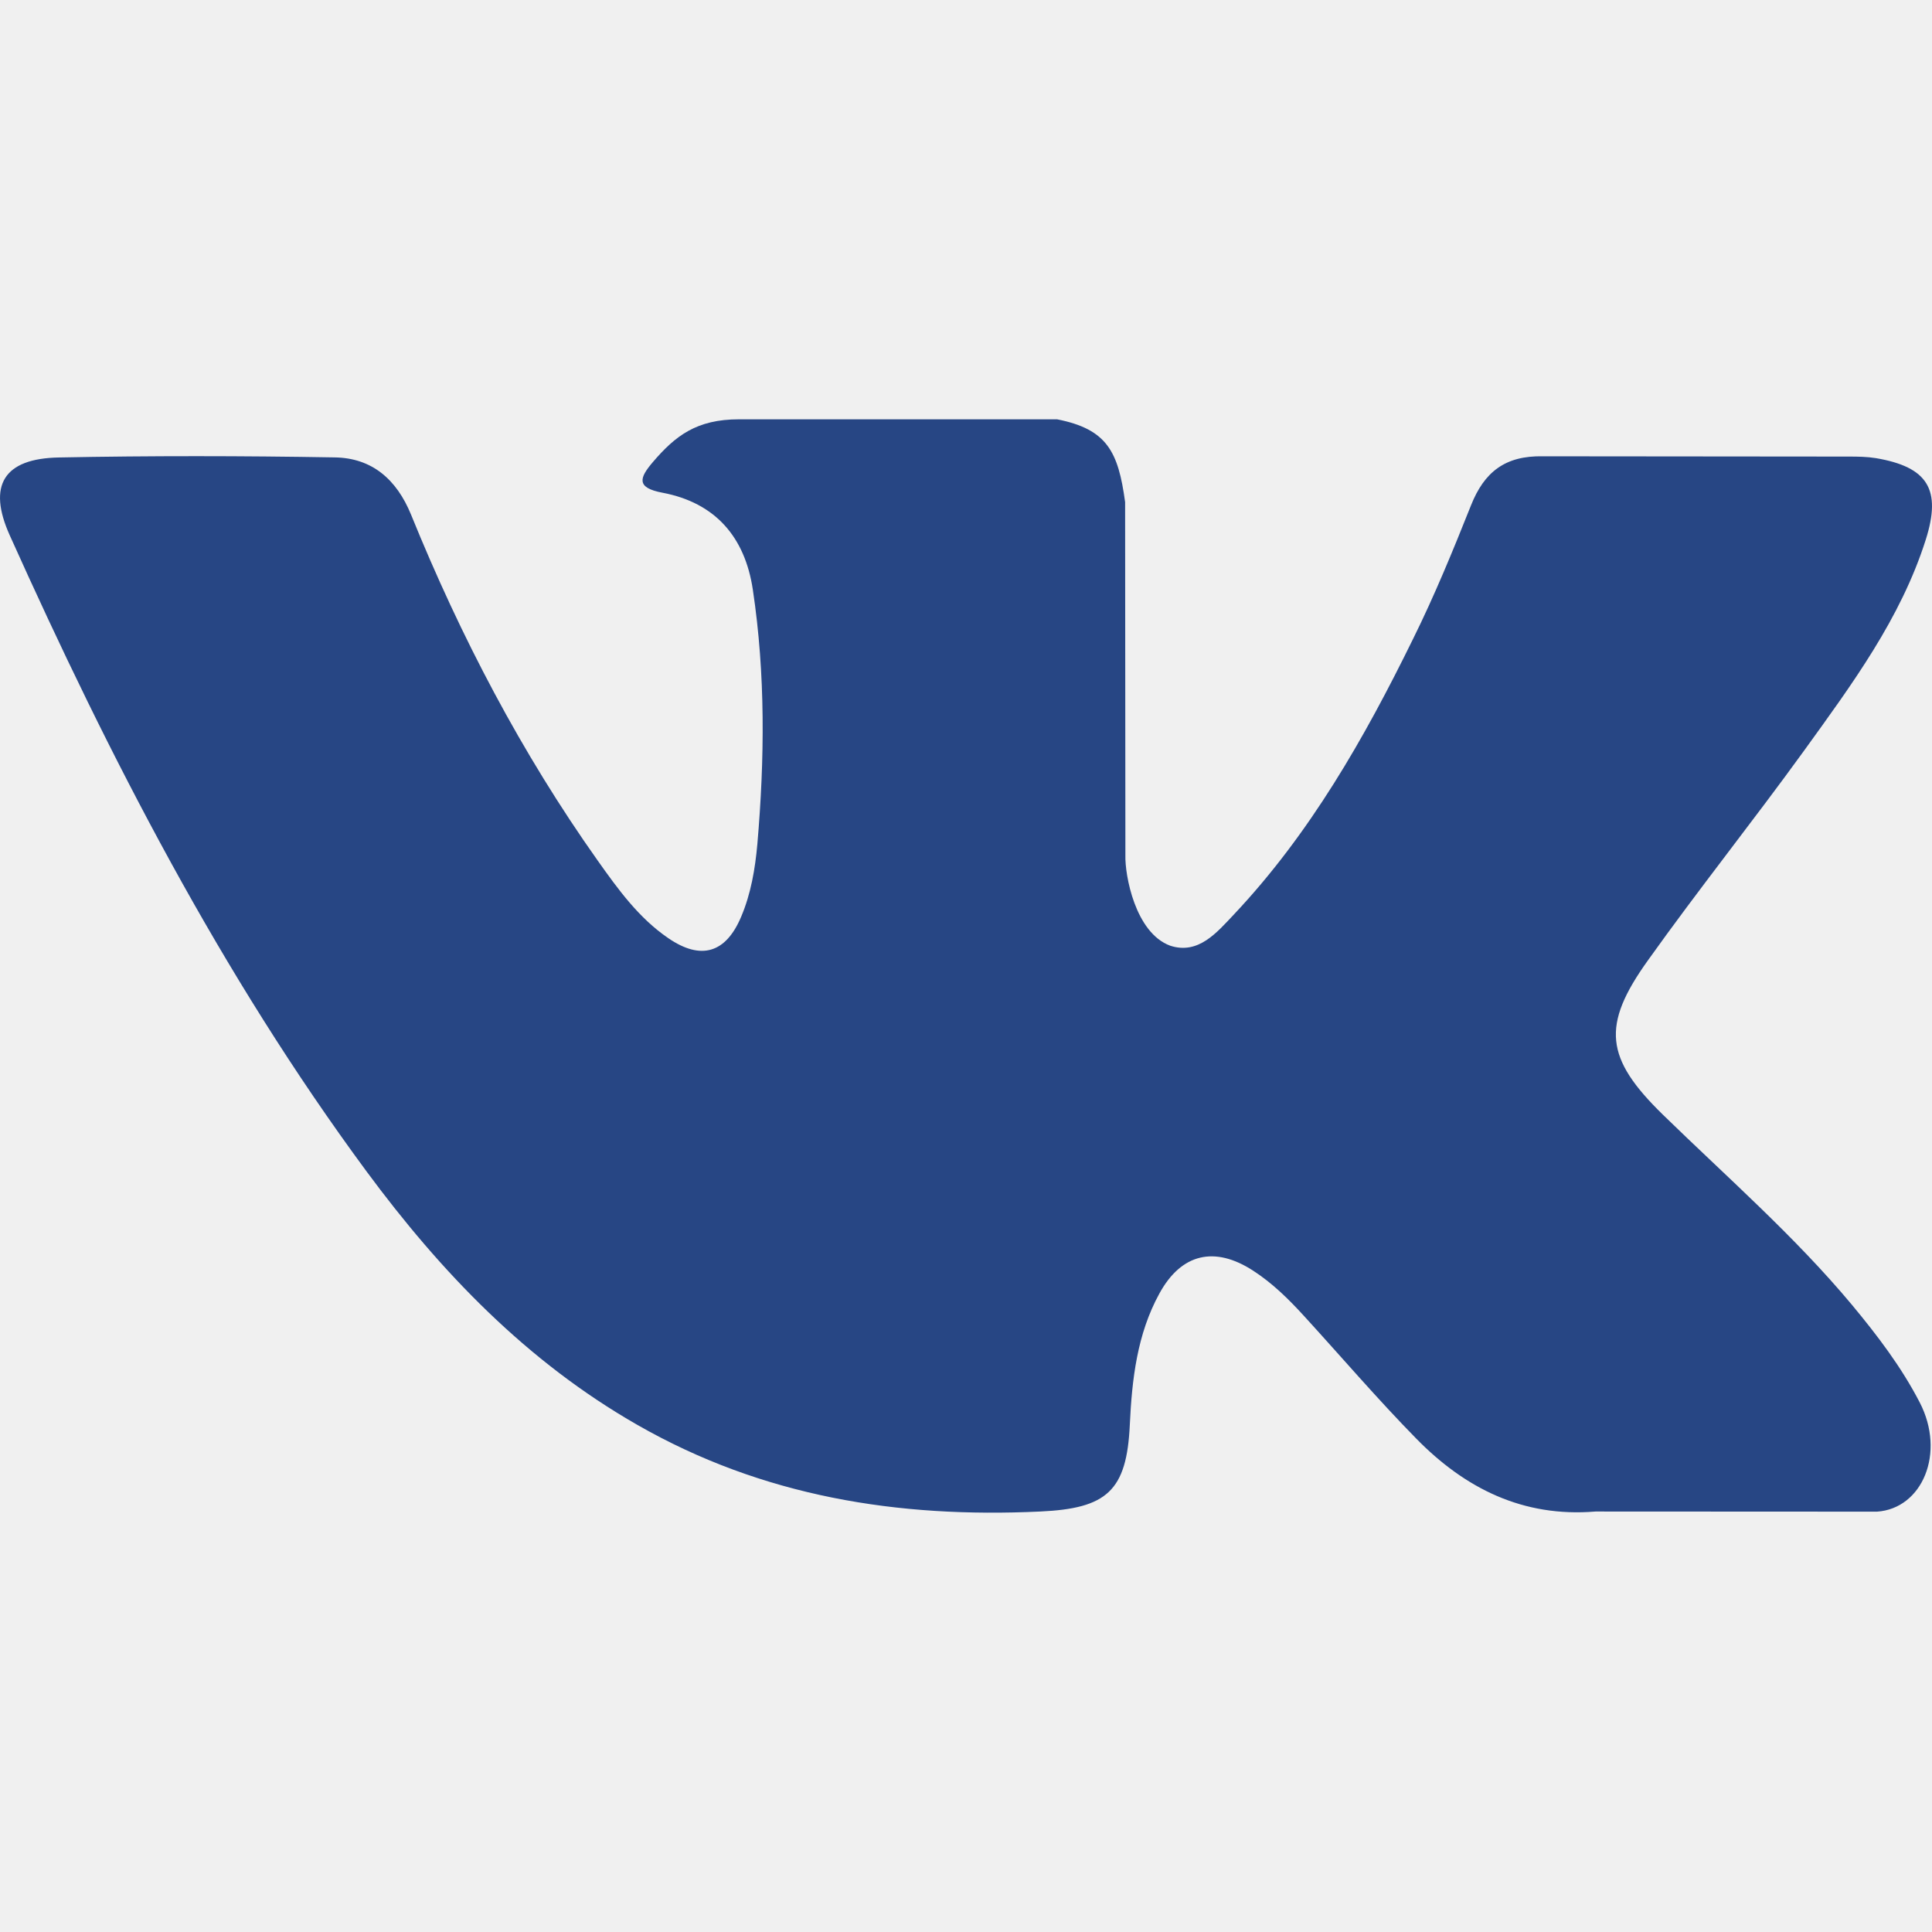
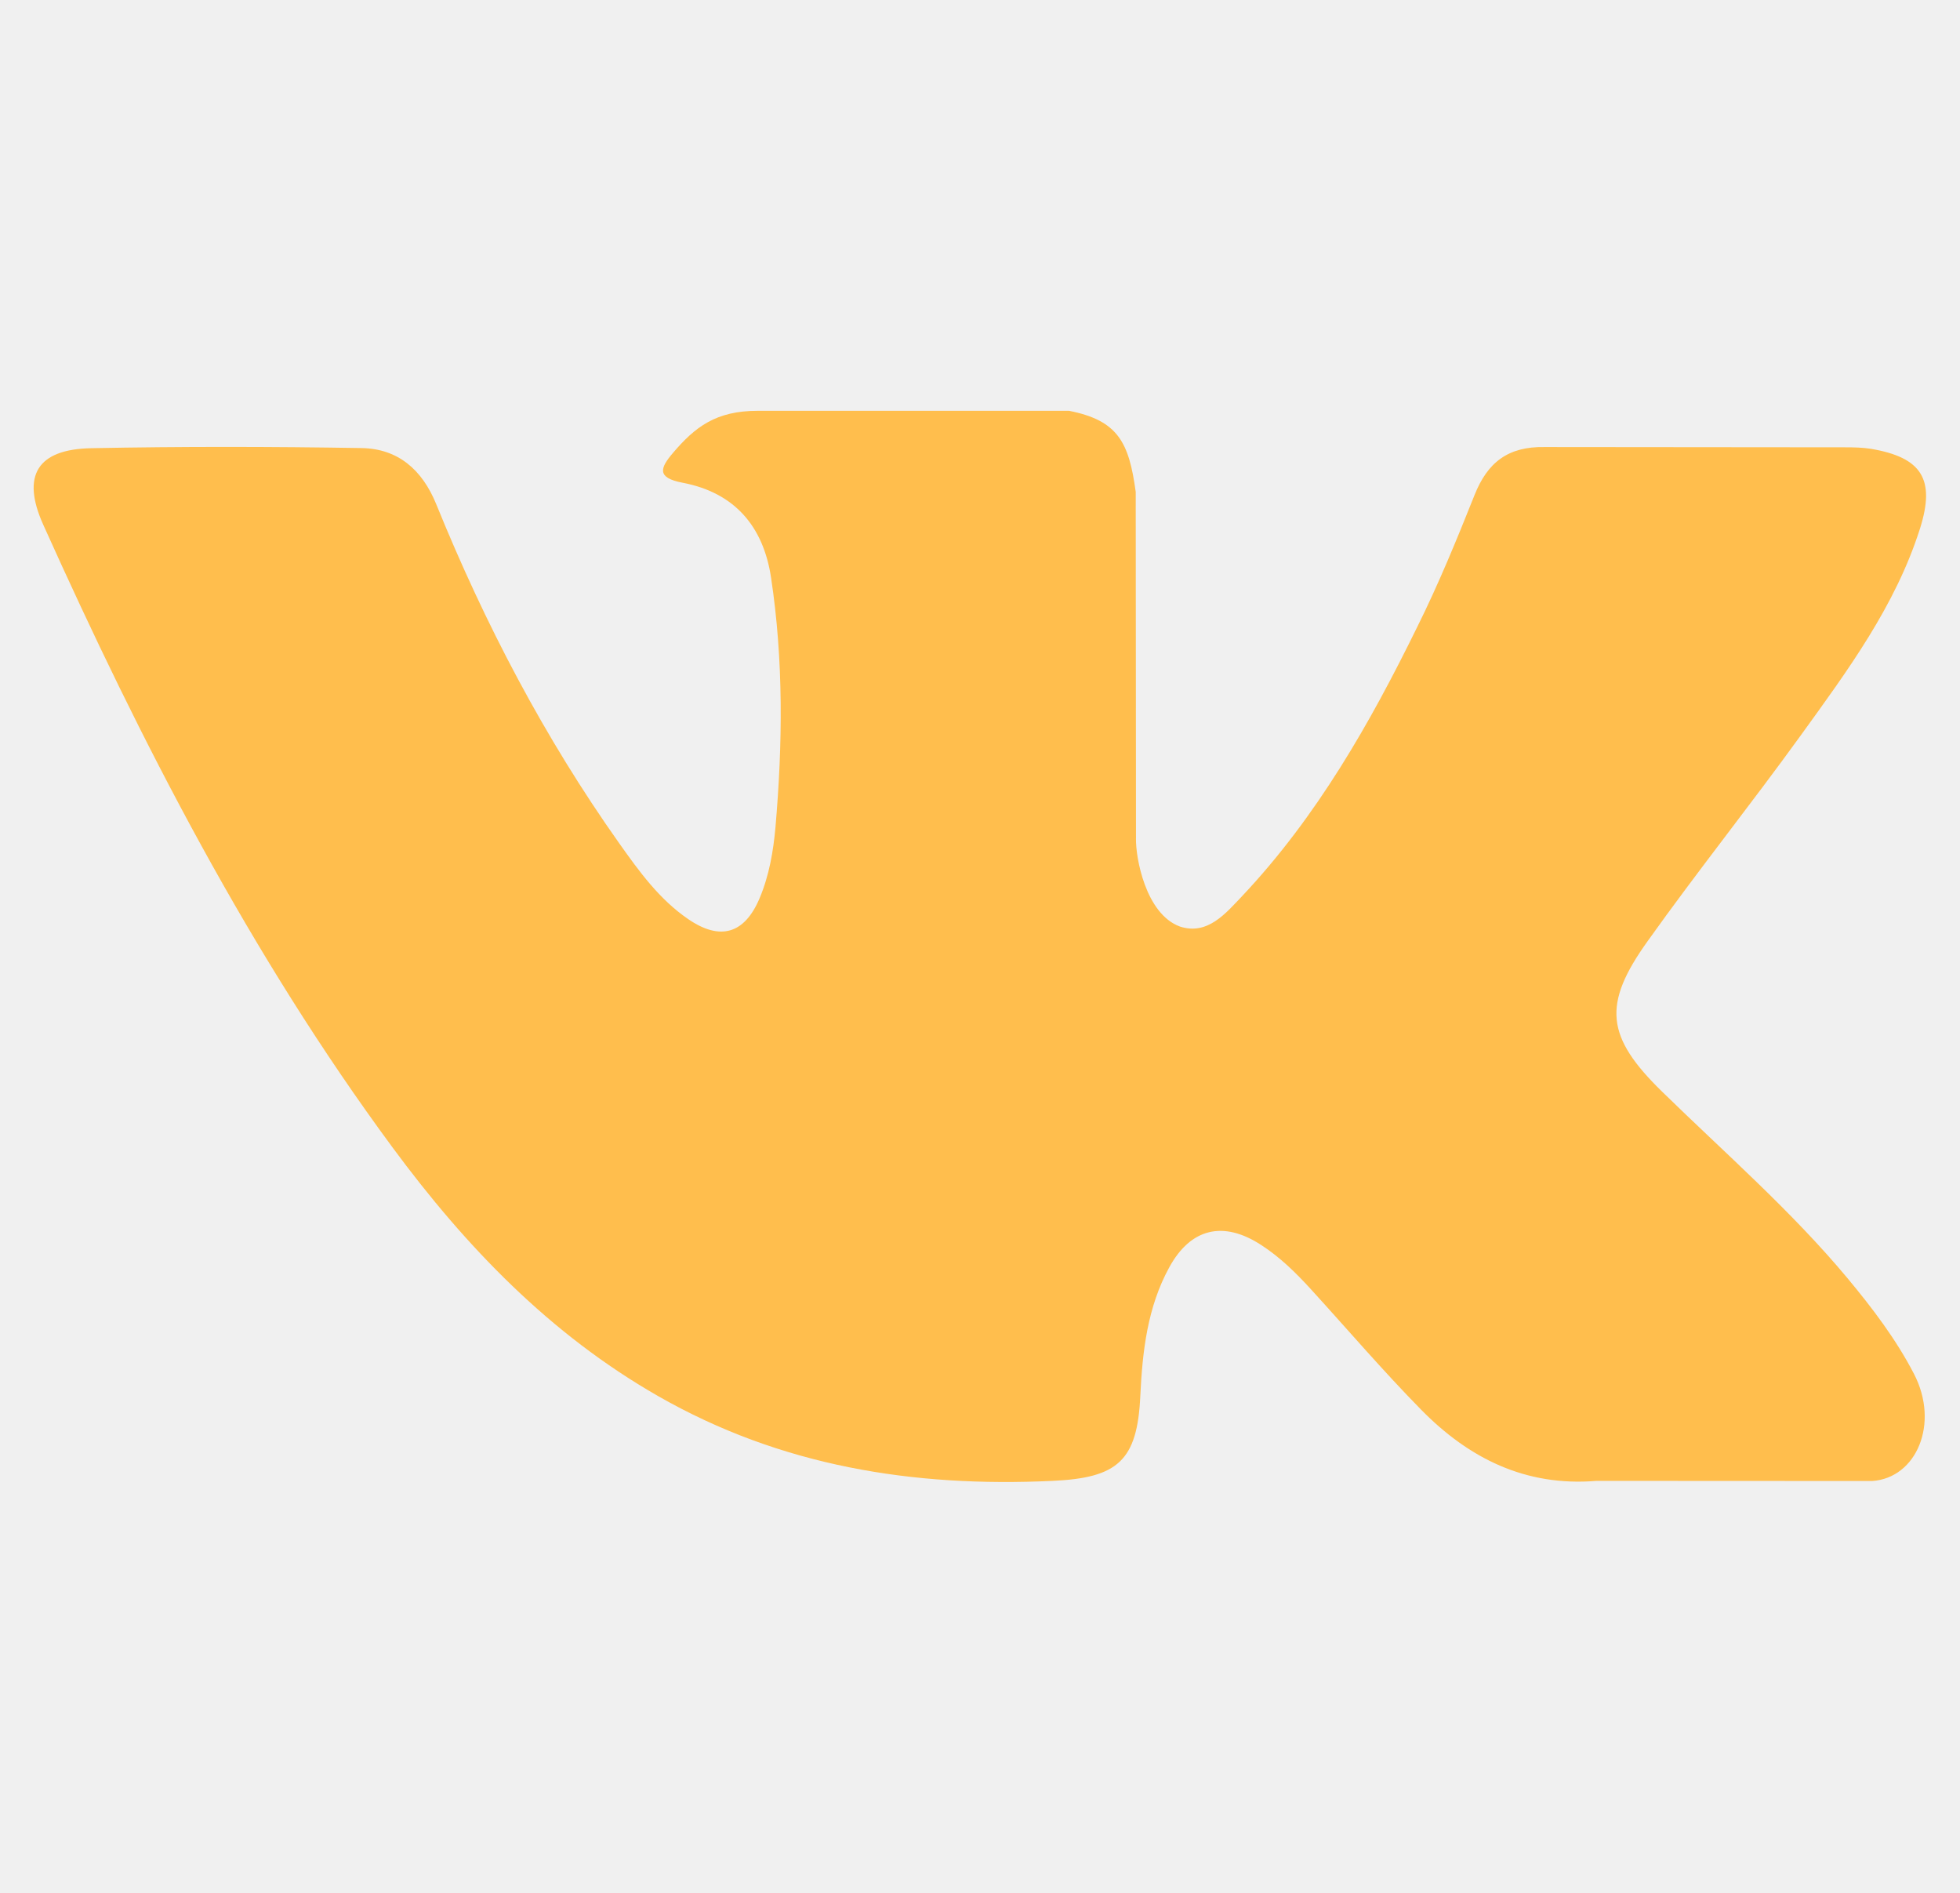
- <svg xmlns="http://www.w3.org/2000/svg" width="28" height="28" viewBox="0 0 28 28" fill="none">
+ <svg xmlns="http://www.w3.org/2000/svg" width="29" height="28" viewBox="0 0 29 28" fill="none">
  <g clip-path="url(#clip0)">
-     <path d="M24.098 16.153C25.027 17.059 26.007 17.913 26.84 18.911C27.208 19.354 27.557 19.812 27.823 20.327C28.201 21.059 27.859 21.864 27.203 21.908L23.123 21.906C22.071 21.993 21.232 21.57 20.526 20.85C19.962 20.275 19.439 19.663 18.895 19.068C18.673 18.825 18.44 18.596 18.162 18.416C17.605 18.054 17.121 18.165 16.803 18.746C16.479 19.336 16.405 19.991 16.374 20.649C16.33 21.609 16.04 21.862 15.075 21.906C13.013 22.003 11.056 21.691 9.238 20.651C7.635 19.734 6.392 18.439 5.31 16.974C3.204 14.12 1.591 10.984 0.142 7.76C-0.185 7.034 0.054 6.644 0.855 6.63C2.186 6.604 3.516 6.606 4.849 6.629C5.39 6.636 5.748 6.947 5.957 7.458C6.676 9.228 7.557 10.912 8.663 12.473C8.958 12.889 9.258 13.305 9.686 13.597C10.159 13.921 10.519 13.814 10.741 13.287C10.883 12.953 10.944 12.593 10.976 12.235C11.082 11.004 11.095 9.775 10.911 8.548C10.797 7.782 10.366 7.286 9.602 7.141C9.212 7.068 9.27 6.923 9.459 6.7C9.787 6.316 10.095 6.077 10.71 6.077H15.32C16.046 6.22 16.207 6.547 16.306 7.277L16.31 12.398C16.302 12.68 16.451 13.519 16.96 13.706C17.368 13.839 17.637 13.513 17.881 13.255C18.985 12.084 19.773 10.699 20.476 9.266C20.789 8.635 21.057 7.981 21.318 7.326C21.51 6.841 21.813 6.602 22.36 6.613L26.797 6.617C26.928 6.617 27.061 6.619 27.189 6.64C27.936 6.768 28.141 7.09 27.91 7.82C27.547 8.965 26.838 9.92 26.146 10.879C25.406 11.902 24.615 12.891 23.881 13.921C23.207 14.862 23.261 15.336 24.098 16.153Z" fill="#274684" />
+     <path d="M24.596 16.152C25.525 17.059 26.505 17.912 27.338 18.911C27.706 19.354 28.055 19.812 28.321 20.327C28.699 21.059 28.357 21.864 27.701 21.908L23.621 21.906C22.569 21.993 21.73 21.57 21.024 20.85C20.459 20.275 19.936 19.663 19.393 19.068C19.171 18.825 18.938 18.596 18.659 18.416C18.103 18.054 17.619 18.165 17.301 18.746C16.977 19.336 16.903 19.99 16.872 20.649C16.828 21.609 16.538 21.862 15.573 21.906C13.511 22.003 11.554 21.691 9.736 20.651C8.133 19.734 6.89 18.439 5.808 16.974C3.702 14.12 2.089 10.984 0.639 7.76C0.313 7.034 0.552 6.644 1.353 6.63C2.684 6.604 4.014 6.606 5.347 6.628C5.888 6.636 6.246 6.947 6.454 7.457C7.174 9.228 8.055 10.912 9.161 12.473C9.456 12.889 9.756 13.305 10.184 13.597C10.657 13.921 11.017 13.814 11.239 13.287C11.38 12.953 11.442 12.593 11.474 12.235C11.58 11.004 11.594 9.774 11.409 8.548C11.295 7.782 10.864 7.286 10.1 7.141C9.71 7.067 9.768 6.922 9.957 6.7C10.284 6.316 10.593 6.077 11.208 6.077H15.818C16.544 6.22 16.705 6.546 16.804 7.277L16.808 12.397C16.8 12.68 16.949 13.519 17.458 13.706C17.866 13.839 18.134 13.513 18.379 13.255C19.483 12.084 20.271 10.699 20.974 9.265C21.287 8.635 21.555 7.98 21.816 7.326C22.008 6.841 22.311 6.602 22.858 6.613L27.294 6.617C27.426 6.617 27.559 6.619 27.687 6.64C28.434 6.768 28.639 7.089 28.408 7.819C28.044 8.965 27.337 9.919 26.644 10.878C25.904 11.902 25.113 12.891 24.379 13.921C23.705 14.861 23.759 15.336 24.596 16.152Z" fill="#FFBE4D" />
  </g>
  <defs>
    <clipPath id="clip0">
-       <rect width="28" height="28" fill="white" />
+       <rect x="0.498" width="28" height="28" fill="white" />
    </clipPath>
  </defs>
</svg>
